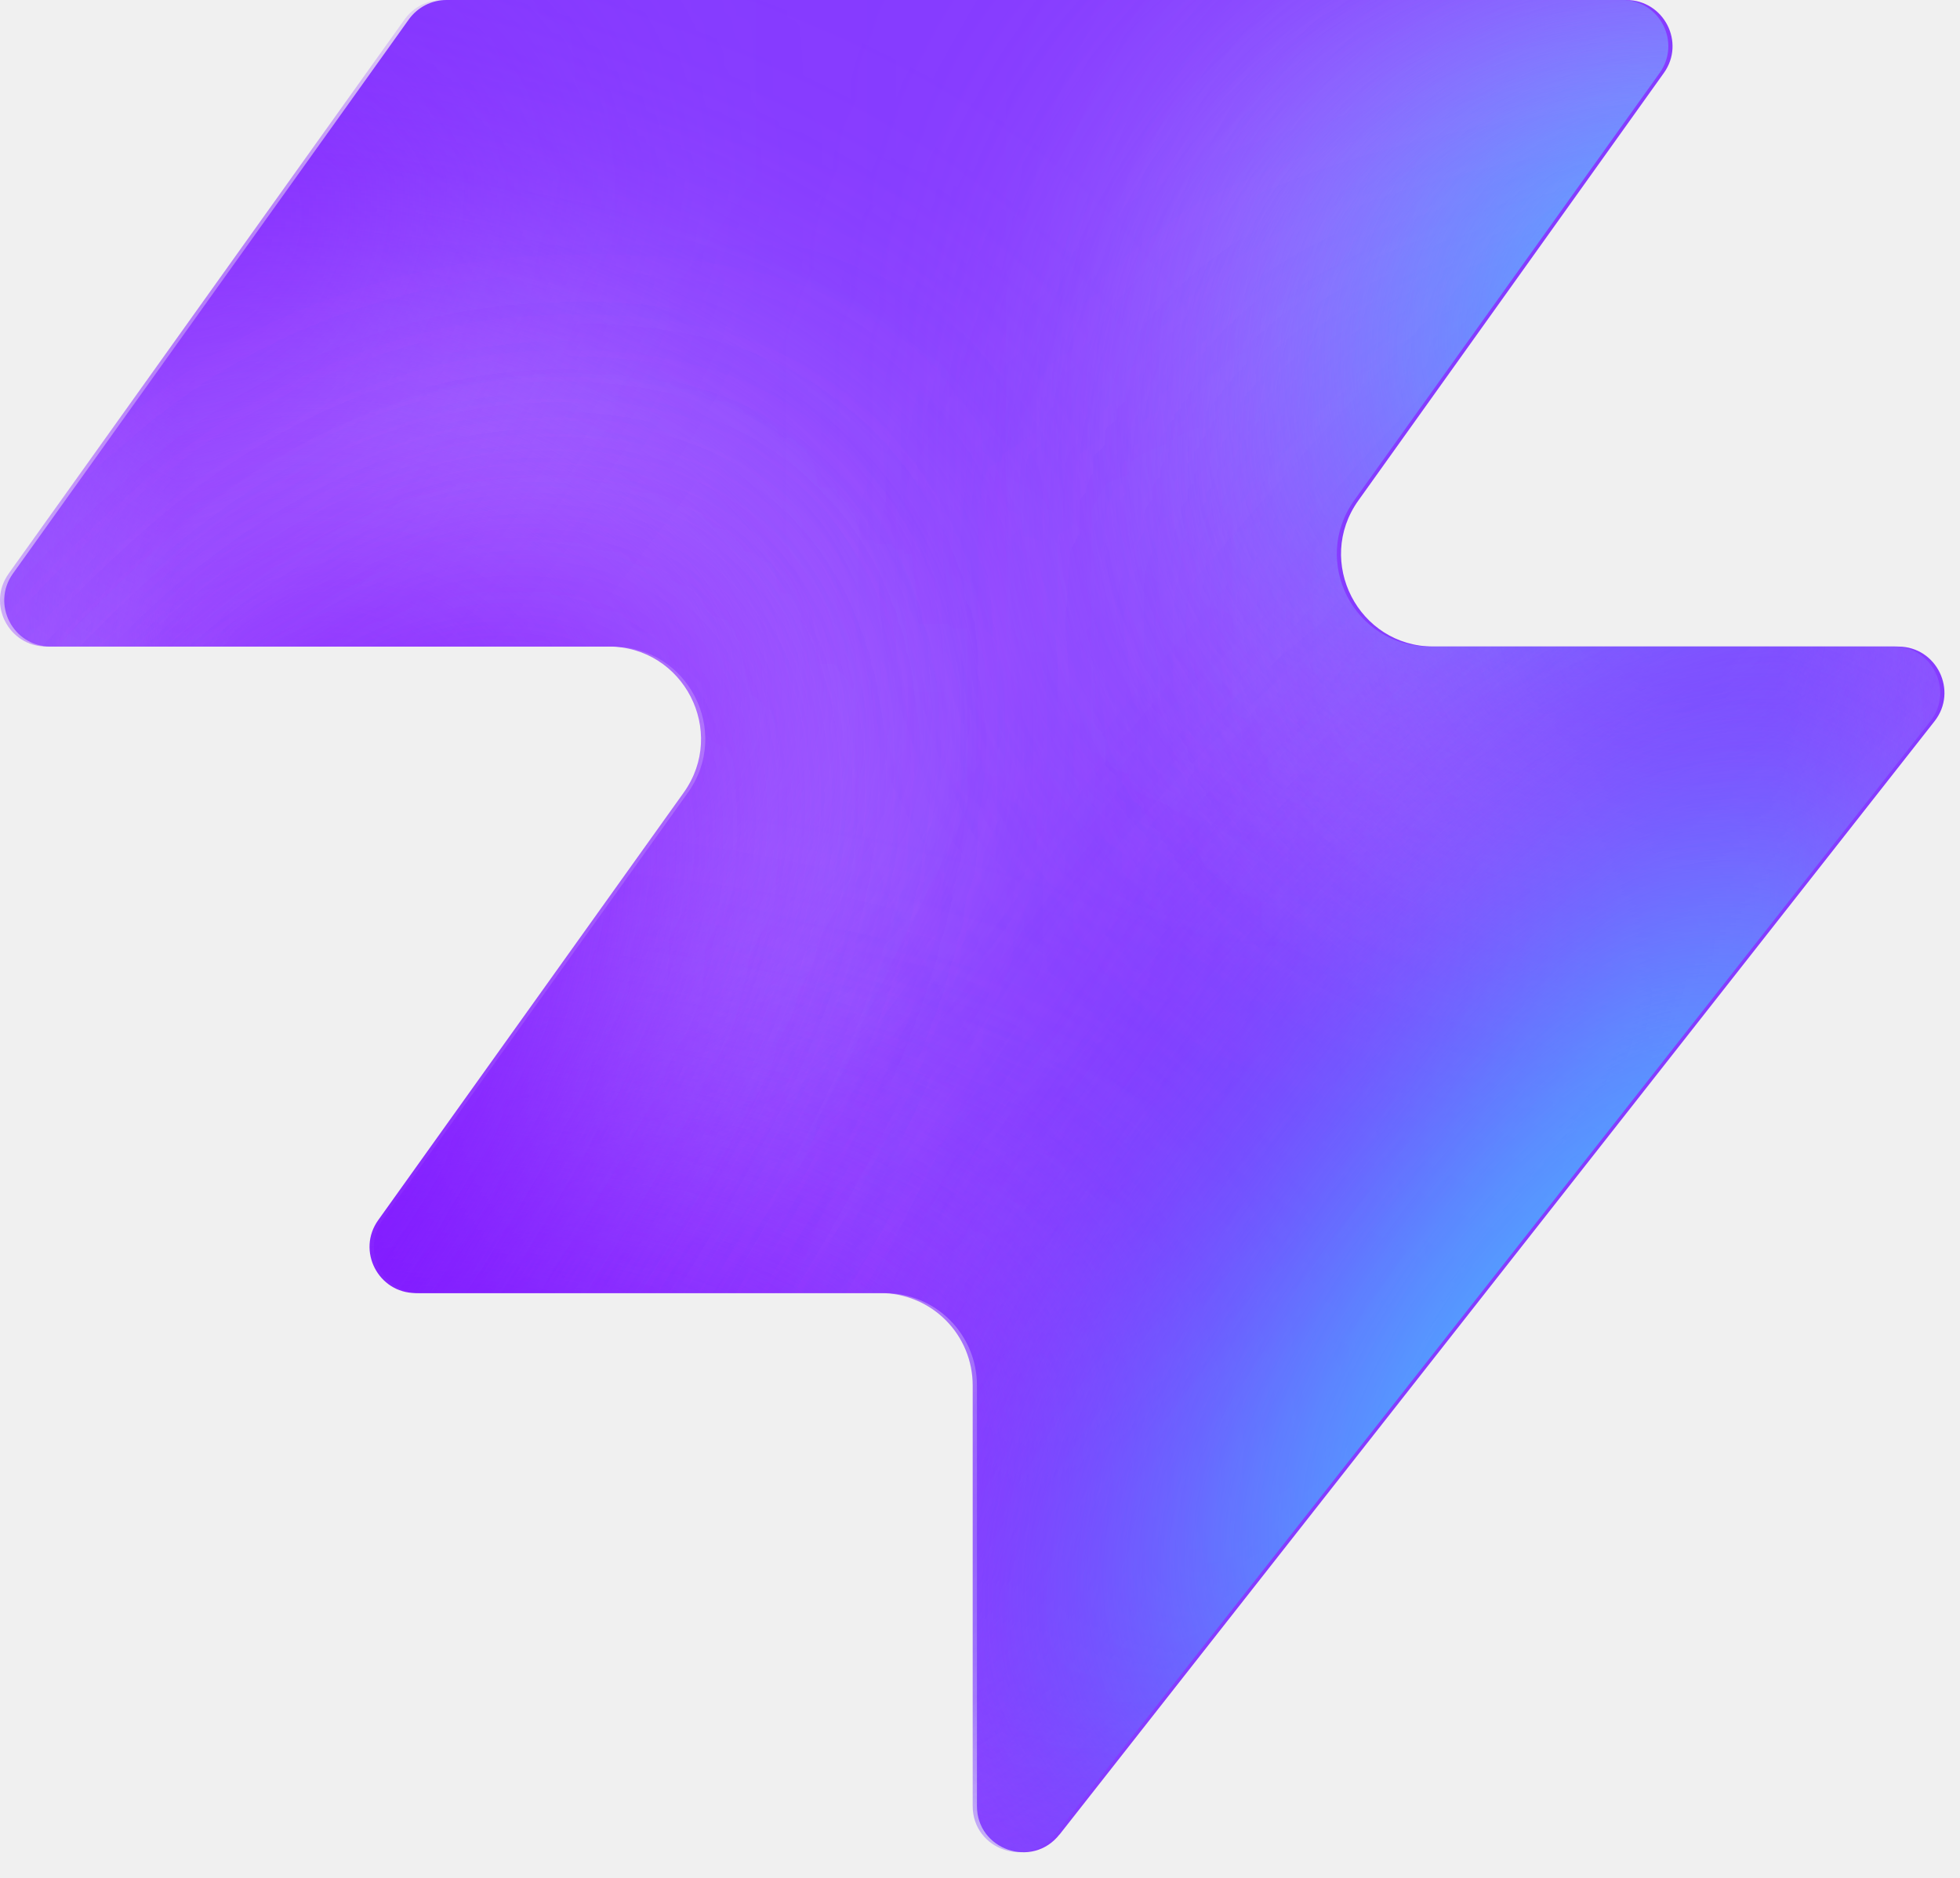
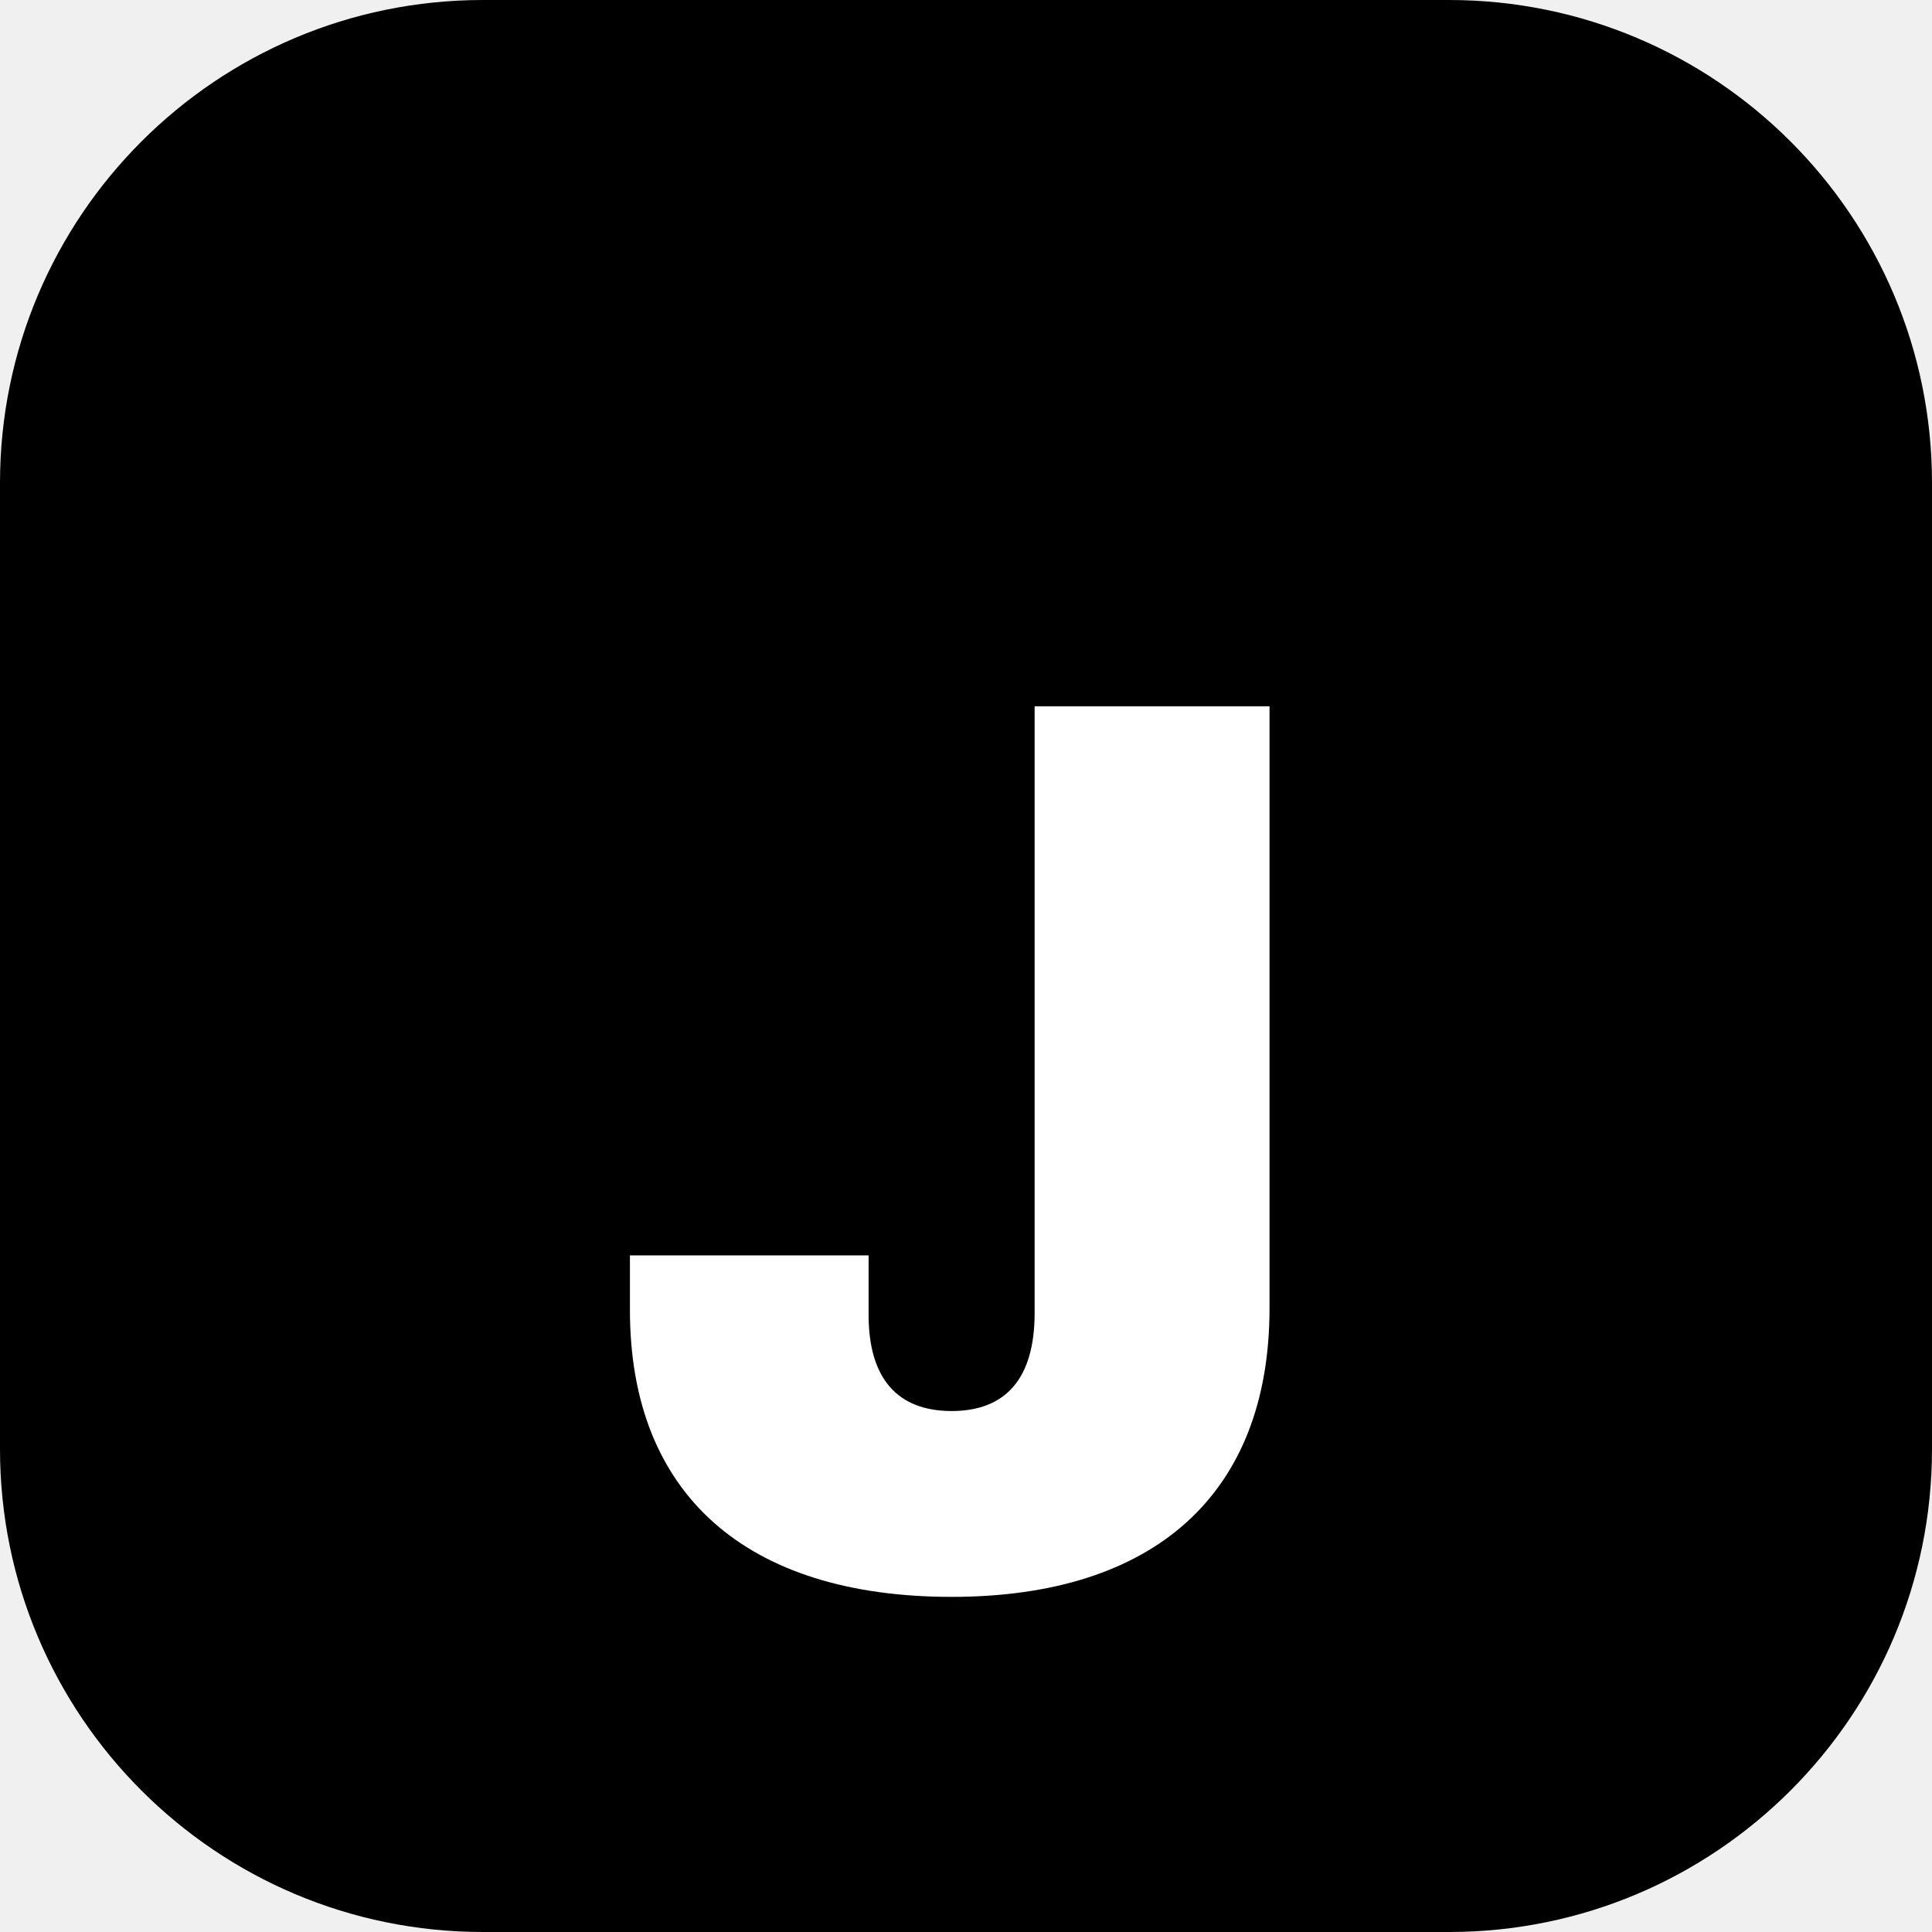
- <svg xmlns="http://www.w3.org/2000/svg" width="48" height="46" fill="none" viewBox="0 0 48 46">
-   <path fill="#863bff" d="M25.946 44.938c-.664.845-2.021.375-2.021-.698V33.937a2.26 2.26 0 0 0-2.262-2.262H10.287c-.92 0-1.456-1.04-.92-1.788l7.48-10.471c1.07-1.497 0-3.578-1.842-3.578H1.237c-.92 0-1.456-1.04-.92-1.788L10.013.474c.214-.297.556-.474.92-.474h28.894c.92 0 1.456 1.04.92 1.788l-7.48 10.471c-1.07 1.498 0 3.579 1.842 3.579h11.377c.943 0 1.473 1.088.89 1.83L25.947 44.94z" style="fill:#863bff;fill:color(display-p3 .525 .23 1);fill-opacity:1" />
-   <mask id="a" width="48" height="46" x="0" y="0" maskUnits="userSpaceOnUse" style="mask-type:alpha">
-     <path fill="#000" d="M25.842 44.938c-.664.844-2.021.375-2.021-.698V33.937a2.26 2.26 0 0 0-2.262-2.262H10.183c-.92 0-1.456-1.04-.92-1.788l7.48-10.471c1.07-1.498 0-3.579-1.842-3.579H1.133c-.92 0-1.456-1.04-.92-1.787L9.91.473c.214-.297.556-.474.92-.474h28.894c.92 0 1.456 1.04.92 1.788l-7.48 10.471c-1.07 1.498 0 3.578 1.842 3.578h11.377c.943 0 1.473 1.088.89 1.832L25.843 44.94z" style="fill:#000;fill-opacity:1" />
-   </mask>
-   <g mask="url(#a)">
-     <g filter="url(#b)">
-       <ellipse cx="5.508" cy="14.704" fill="#ede6ff" rx="5.508" ry="14.704" style="fill:#ede6ff;fill:color(display-p3 .927 .903 1);fill-opacity:1" transform="matrix(.00324 1 1 -.00324 -4.47 31.516)" />
-     </g>
-     <g filter="url(#c)">
-       <ellipse cx="10.399" cy="29.851" fill="#ede6ff" rx="10.399" ry="29.851" style="fill:#ede6ff;fill:color(display-p3 .927 .903 1);fill-opacity:1" transform="matrix(.00324 1 1 -.00324 -39.328 7.883)" />
-     </g>
-     <g filter="url(#d)">
-       <ellipse cx="5.508" cy="30.487" fill="#7e14ff" rx="5.508" ry="30.487" style="fill:#7e14ff;fill:color(display-p3 .492 .077 1);fill-opacity:1" transform="rotate(89.814 -25.913 -14.639)scale(1 -1)" />
-     </g>
-     <g filter="url(#e)">
-       <ellipse cx="5.508" cy="30.599" fill="#7e14ff" rx="5.508" ry="30.599" style="fill:#7e14ff;fill:color(display-p3 .492 .077 1);fill-opacity:1" transform="rotate(89.814 -32.644 -3.334)scale(1 -1)" />
-     </g>
-     <g filter="url(#f)">
-       <ellipse cx="5.508" cy="30.599" fill="#7e14ff" rx="5.508" ry="30.599" style="fill:#7e14ff;fill:color(display-p3 .492 .077 1);fill-opacity:1" transform="matrix(.00324 1 1 -.00324 -34.34 30.47)" />
-     </g>
-     <g filter="url(#g)">
-       <ellipse cx="14.072" cy="22.078" fill="#ede6ff" rx="14.072" ry="22.078" style="fill:#ede6ff;fill:color(display-p3 .927 .903 1);fill-opacity:1" transform="rotate(93.35 24.506 48.493)scale(-1 1)" />
-     </g>
-     <g filter="url(#h)">
-       <ellipse cx="3.47" cy="21.501" fill="#7e14ff" rx="3.47" ry="21.501" style="fill:#7e14ff;fill:color(display-p3 .492 .077 1);fill-opacity:1" transform="rotate(89.009 28.708 47.59)scale(-1 1)" />
-     </g>
-     <g filter="url(#i)">
-       <ellipse cx="3.47" cy="21.501" fill="#7e14ff" rx="3.47" ry="21.501" style="fill:#7e14ff;fill:color(display-p3 .492 .077 1);fill-opacity:1" transform="rotate(89.009 28.708 47.59)scale(-1 1)" />
-     </g>
-     <g filter="url(#j)">
-       <ellipse cx=".387" cy="8.972" fill="#7e14ff" rx="4.407" ry="29.108" style="fill:#7e14ff;fill:color(display-p3 .492 .077 1);fill-opacity:1" transform="rotate(39.51 .387 8.972)" />
-     </g>
-     <g filter="url(#k)">
-       <ellipse cx="47.523" cy="-6.092" fill="#7e14ff" rx="4.407" ry="29.108" style="fill:#7e14ff;fill:color(display-p3 .492 .077 1);fill-opacity:1" transform="rotate(37.892 47.523 -6.092)" />
-     </g>
-     <g filter="url(#l)">
-       <ellipse cx="41.412" cy="6.333" fill="#47bfff" rx="5.971" ry="9.665" style="fill:#47bfff;fill:color(display-p3 .28 .748 1);fill-opacity:1" transform="rotate(37.892 41.412 6.333)" />
-     </g>
-     <g filter="url(#m)">
-       <ellipse cx="-1.879" cy="38.332" fill="#7e14ff" rx="4.407" ry="29.108" style="fill:#7e14ff;fill:color(display-p3 .492 .077 1);fill-opacity:1" transform="rotate(37.892 -1.88 38.332)" />
-     </g>
-     <g filter="url(#n)">
-       <ellipse cx="-1.879" cy="38.332" fill="#7e14ff" rx="4.407" ry="29.108" style="fill:#7e14ff;fill:color(display-p3 .492 .077 1);fill-opacity:1" transform="rotate(37.892 -1.88 38.332)" />
-     </g>
-     <g filter="url(#o)">
-       <ellipse cx="35.651" cy="29.907" fill="#7e14ff" rx="4.407" ry="29.108" style="fill:#7e14ff;fill:color(display-p3 .492 .077 1);fill-opacity:1" transform="rotate(37.892 35.651 29.907)" />
-     </g>
-     <g filter="url(#p)">
-       <ellipse cx="38.418" cy="32.4" fill="#47bfff" rx="5.971" ry="15.297" style="fill:#47bfff;fill:color(display-p3 .28 .748 1);fill-opacity:1" transform="rotate(37.892 38.418 32.4)" />
-     </g>
-   </g>
-   <defs>
-     <filter id="b" width="60.045" height="41.654" x="-19.77" y="16.149" color-interpolation-filters="sRGB" filterUnits="userSpaceOnUse">
-       <feFlood flood-opacity="0" result="BackgroundImageFix" />
-       <feBlend in="SourceGraphic" in2="BackgroundImageFix" result="shape" />
-       <feGaussianBlur result="effect1_foregroundBlur_2002_17158" stdDeviation="7.659" />
-     </filter>
-     <filter id="c" width="90.34" height="51.437" x="-54.613" y="-7.533" color-interpolation-filters="sRGB" filterUnits="userSpaceOnUse">
-       <feFlood flood-opacity="0" result="BackgroundImageFix" />
-       <feBlend in="SourceGraphic" in2="BackgroundImageFix" result="shape" />
-       <feGaussianBlur result="effect1_foregroundBlur_2002_17158" stdDeviation="7.659" />
-     </filter>
-     <filter id="d" width="79.355" height="29.4" x="-49.64" y="2.03" color-interpolation-filters="sRGB" filterUnits="userSpaceOnUse">
-       <feFlood flood-opacity="0" result="BackgroundImageFix" />
-       <feBlend in="SourceGraphic" in2="BackgroundImageFix" result="shape" />
-       <feGaussianBlur result="effect1_foregroundBlur_2002_17158" stdDeviation="4.596" />
-     </filter>
-     <filter id="e" width="79.579" height="29.4" x="-45.045" y="20.029" color-interpolation-filters="sRGB" filterUnits="userSpaceOnUse">
-       <feFlood flood-opacity="0" result="BackgroundImageFix" />
-       <feBlend in="SourceGraphic" in2="BackgroundImageFix" result="shape" />
-       <feGaussianBlur result="effect1_foregroundBlur_2002_17158" stdDeviation="4.596" />
-     </filter>
-     <filter id="f" width="79.579" height="29.4" x="-43.513" y="21.178" color-interpolation-filters="sRGB" filterUnits="userSpaceOnUse">
-       <feFlood flood-opacity="0" result="BackgroundImageFix" />
-       <feBlend in="SourceGraphic" in2="BackgroundImageFix" result="shape" />
-       <feGaussianBlur result="effect1_foregroundBlur_2002_17158" stdDeviation="4.596" />
-     </filter>
-     <filter id="g" width="74.749" height="58.852" x="15.756" y="-17.901" color-interpolation-filters="sRGB" filterUnits="userSpaceOnUse">
-       <feFlood flood-opacity="0" result="BackgroundImageFix" />
-       <feBlend in="SourceGraphic" in2="BackgroundImageFix" result="shape" />
-       <feGaussianBlur result="effect1_foregroundBlur_2002_17158" stdDeviation="7.659" />
-     </filter>
-     <filter id="h" width="61.377" height="25.362" x="23.548" y="2.284" color-interpolation-filters="sRGB" filterUnits="userSpaceOnUse">
-       <feFlood flood-opacity="0" result="BackgroundImageFix" />
-       <feBlend in="SourceGraphic" in2="BackgroundImageFix" result="shape" />
-       <feGaussianBlur result="effect1_foregroundBlur_2002_17158" stdDeviation="4.596" />
-     </filter>
-     <filter id="i" width="61.377" height="25.362" x="23.548" y="2.284" color-interpolation-filters="sRGB" filterUnits="userSpaceOnUse">
-       <feFlood flood-opacity="0" result="BackgroundImageFix" />
-       <feBlend in="SourceGraphic" in2="BackgroundImageFix" result="shape" />
-       <feGaussianBlur result="effect1_foregroundBlur_2002_17158" stdDeviation="4.596" />
-     </filter>
-     <filter id="j" width="56.045" height="63.649" x="-27.636" y="-22.853" color-interpolation-filters="sRGB" filterUnits="userSpaceOnUse">
-       <feFlood flood-opacity="0" result="BackgroundImageFix" />
-       <feBlend in="SourceGraphic" in2="BackgroundImageFix" result="shape" />
-       <feGaussianBlur result="effect1_foregroundBlur_2002_17158" stdDeviation="4.596" />
-     </filter>
-     <filter id="k" width="54.814" height="64.646" x="20.116" y="-38.415" color-interpolation-filters="sRGB" filterUnits="userSpaceOnUse">
-       <feFlood flood-opacity="0" result="BackgroundImageFix" />
-       <feBlend in="SourceGraphic" in2="BackgroundImageFix" result="shape" />
-       <feGaussianBlur result="effect1_foregroundBlur_2002_17158" stdDeviation="4.596" />
-     </filter>
-     <filter id="l" width="33.541" height="35.313" x="24.641" y="-11.323" color-interpolation-filters="sRGB" filterUnits="userSpaceOnUse">
-       <feFlood flood-opacity="0" result="BackgroundImageFix" />
-       <feBlend in="SourceGraphic" in2="BackgroundImageFix" result="shape" />
-       <feGaussianBlur result="effect1_foregroundBlur_2002_17158" stdDeviation="4.596" />
-     </filter>
-     <filter id="m" width="54.814" height="64.646" x="-29.286" y="6.009" color-interpolation-filters="sRGB" filterUnits="userSpaceOnUse">
-       <feFlood flood-opacity="0" result="BackgroundImageFix" />
-       <feBlend in="SourceGraphic" in2="BackgroundImageFix" result="shape" />
-       <feGaussianBlur result="effect1_foregroundBlur_2002_17158" stdDeviation="4.596" />
-     </filter>
-     <filter id="n" width="54.814" height="64.646" x="-29.286" y="6.009" color-interpolation-filters="sRGB" filterUnits="userSpaceOnUse">
-       <feFlood flood-opacity="0" result="BackgroundImageFix" />
-       <feBlend in="SourceGraphic" in2="BackgroundImageFix" result="shape" />
-       <feGaussianBlur result="effect1_foregroundBlur_2002_17158" stdDeviation="4.596" />
-     </filter>
-     <filter id="o" width="54.814" height="64.646" x="8.244" y="-2.416" color-interpolation-filters="sRGB" filterUnits="userSpaceOnUse">
-       <feFlood flood-opacity="0" result="BackgroundImageFix" />
-       <feBlend in="SourceGraphic" in2="BackgroundImageFix" result="shape" />
-       <feGaussianBlur result="effect1_foregroundBlur_2002_17158" stdDeviation="4.596" />
-     </filter>
-     <filter id="p" width="39.409" height="43.623" x="18.713" y="10.588" color-interpolation-filters="sRGB" filterUnits="userSpaceOnUse">
-       <feFlood flood-opacity="0" result="BackgroundImageFix" />
-       <feBlend in="SourceGraphic" in2="BackgroundImageFix" result="shape" />
-       <feGaussianBlur result="effect1_foregroundBlur_2002_17158" stdDeviation="4.596" />
-     </filter>
-   </defs>
+ <svg xmlns="http://www.w3.org/2000/svg" viewBox="0 0 32 32">
+   <rect width="32" height="32" rx="8" fill="#000000" />
+   <text x="50%" y="58%" dominant-baseline="middle" text-anchor="middle" font-family="system-ui, -apple-system, sans-serif" font-weight="900" font-size="20" fill="#ffffff">J</text>
</svg>
